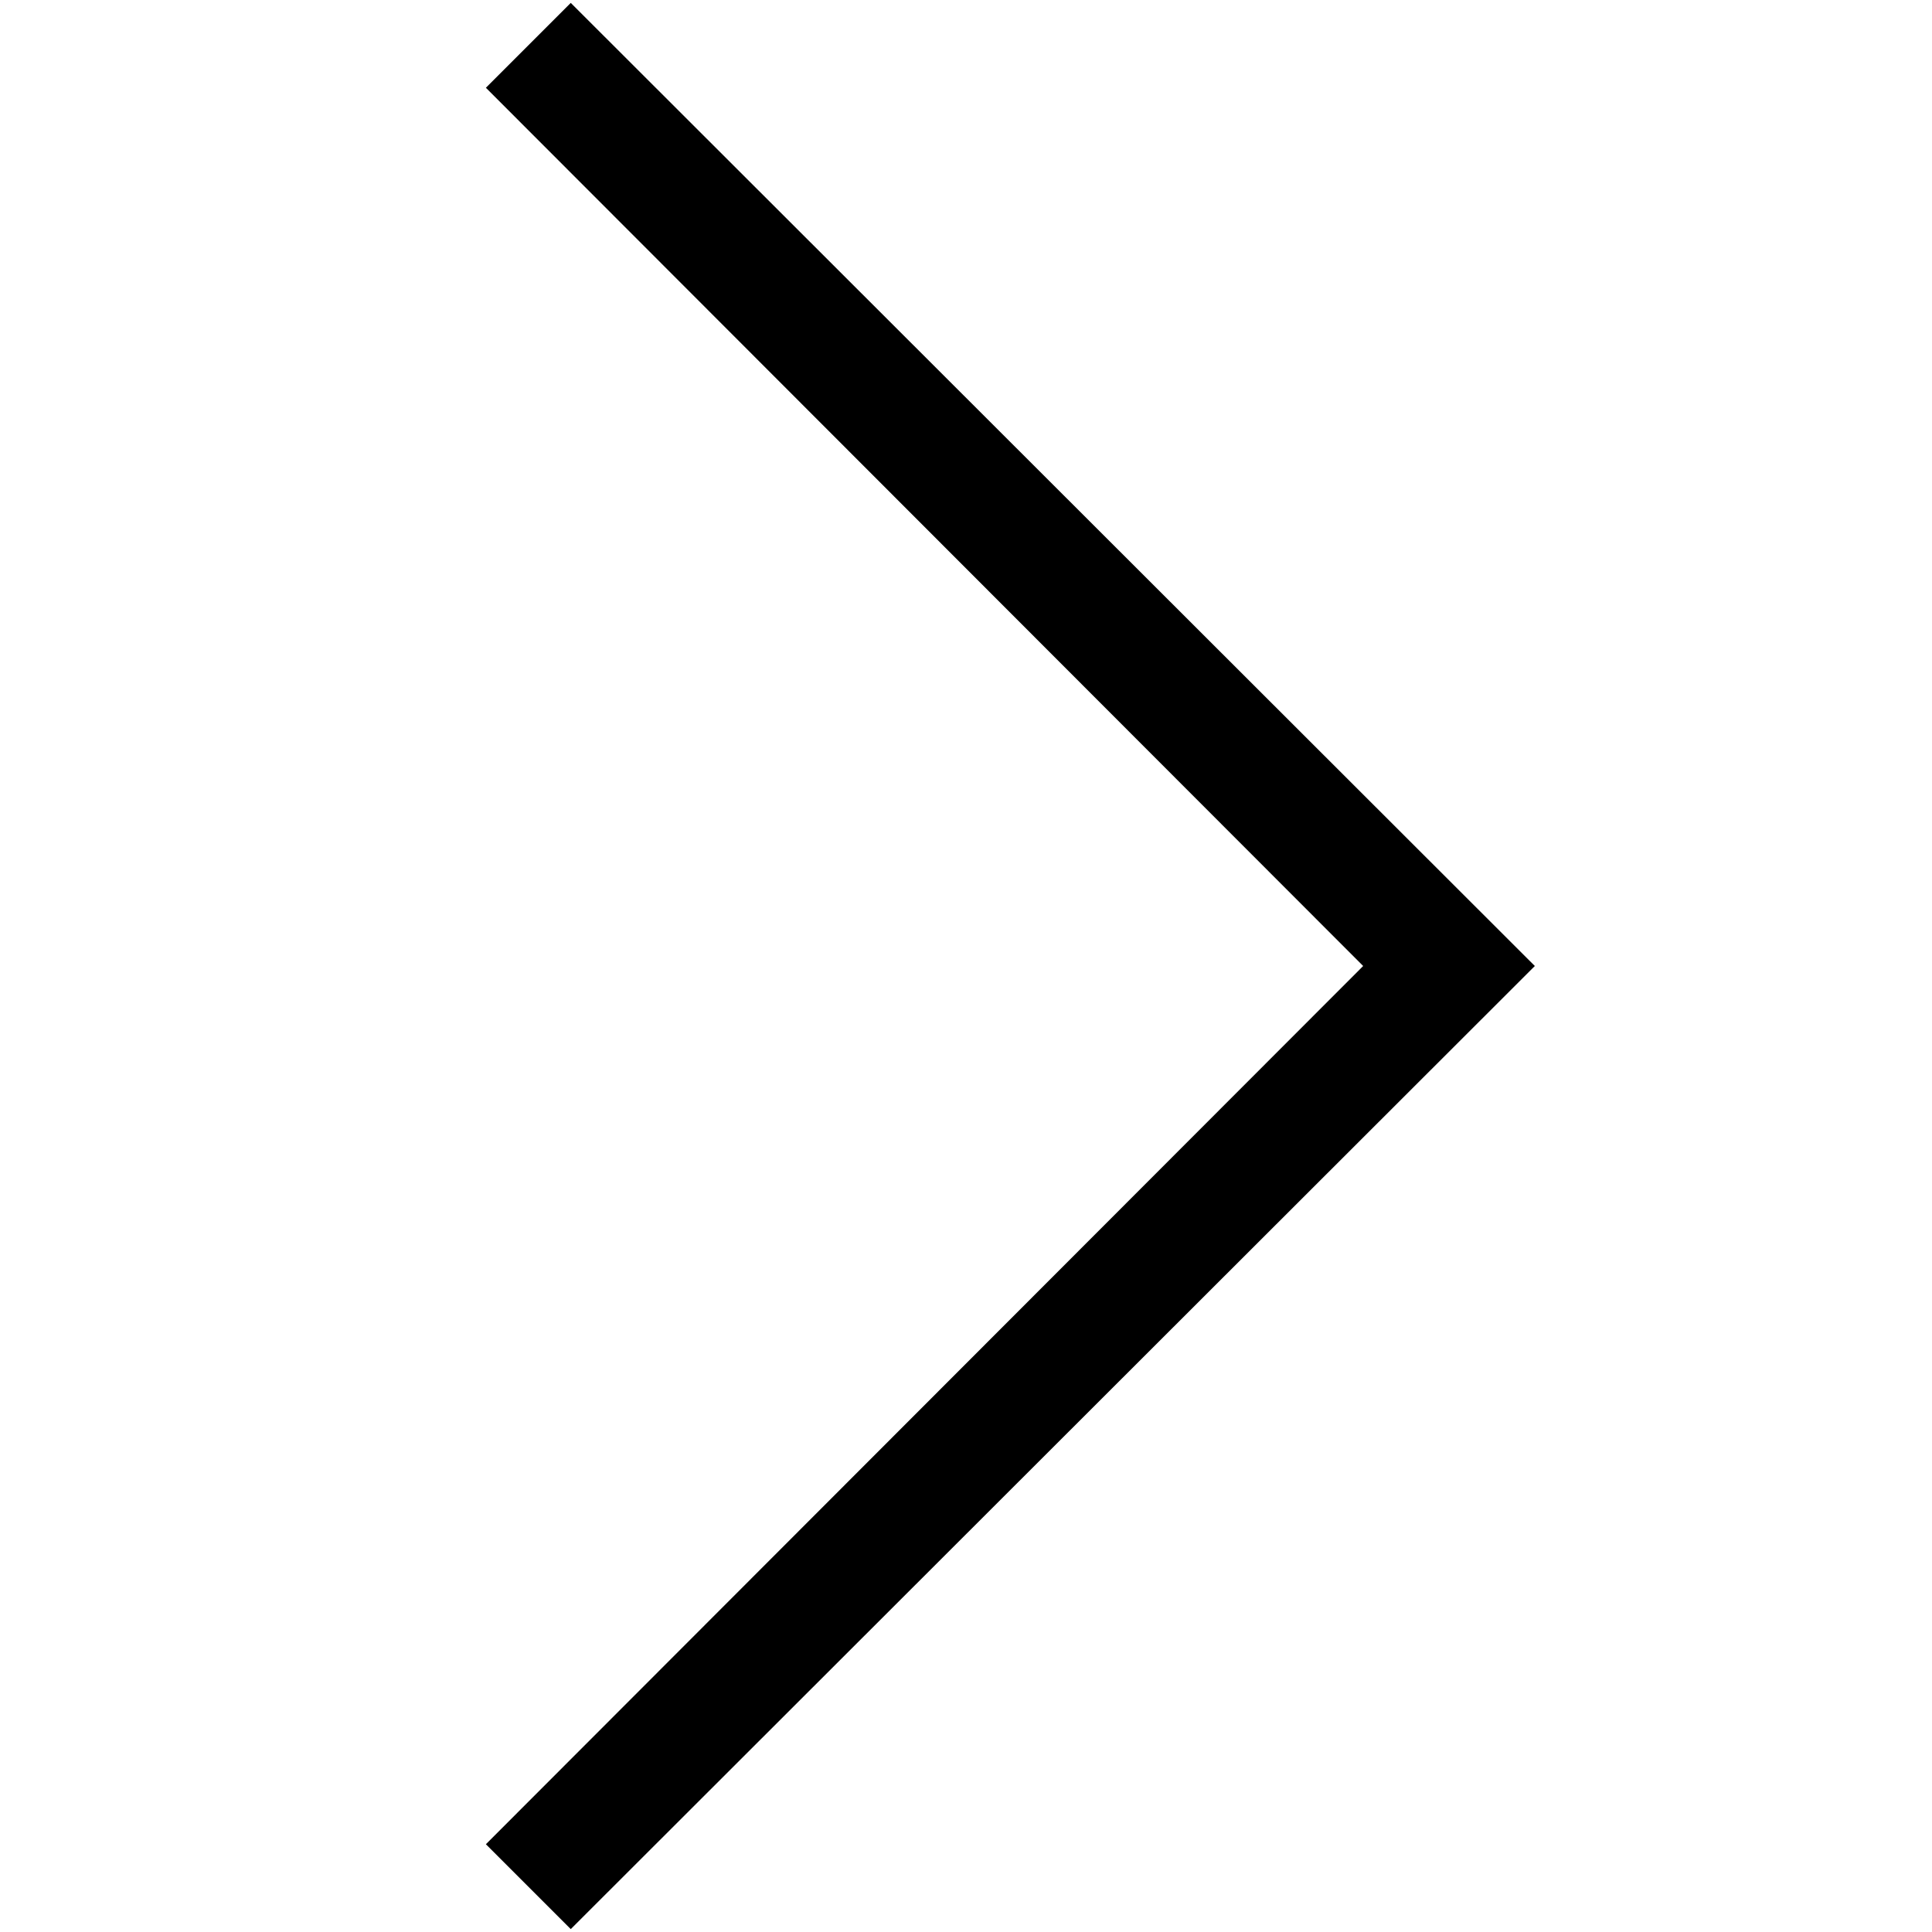
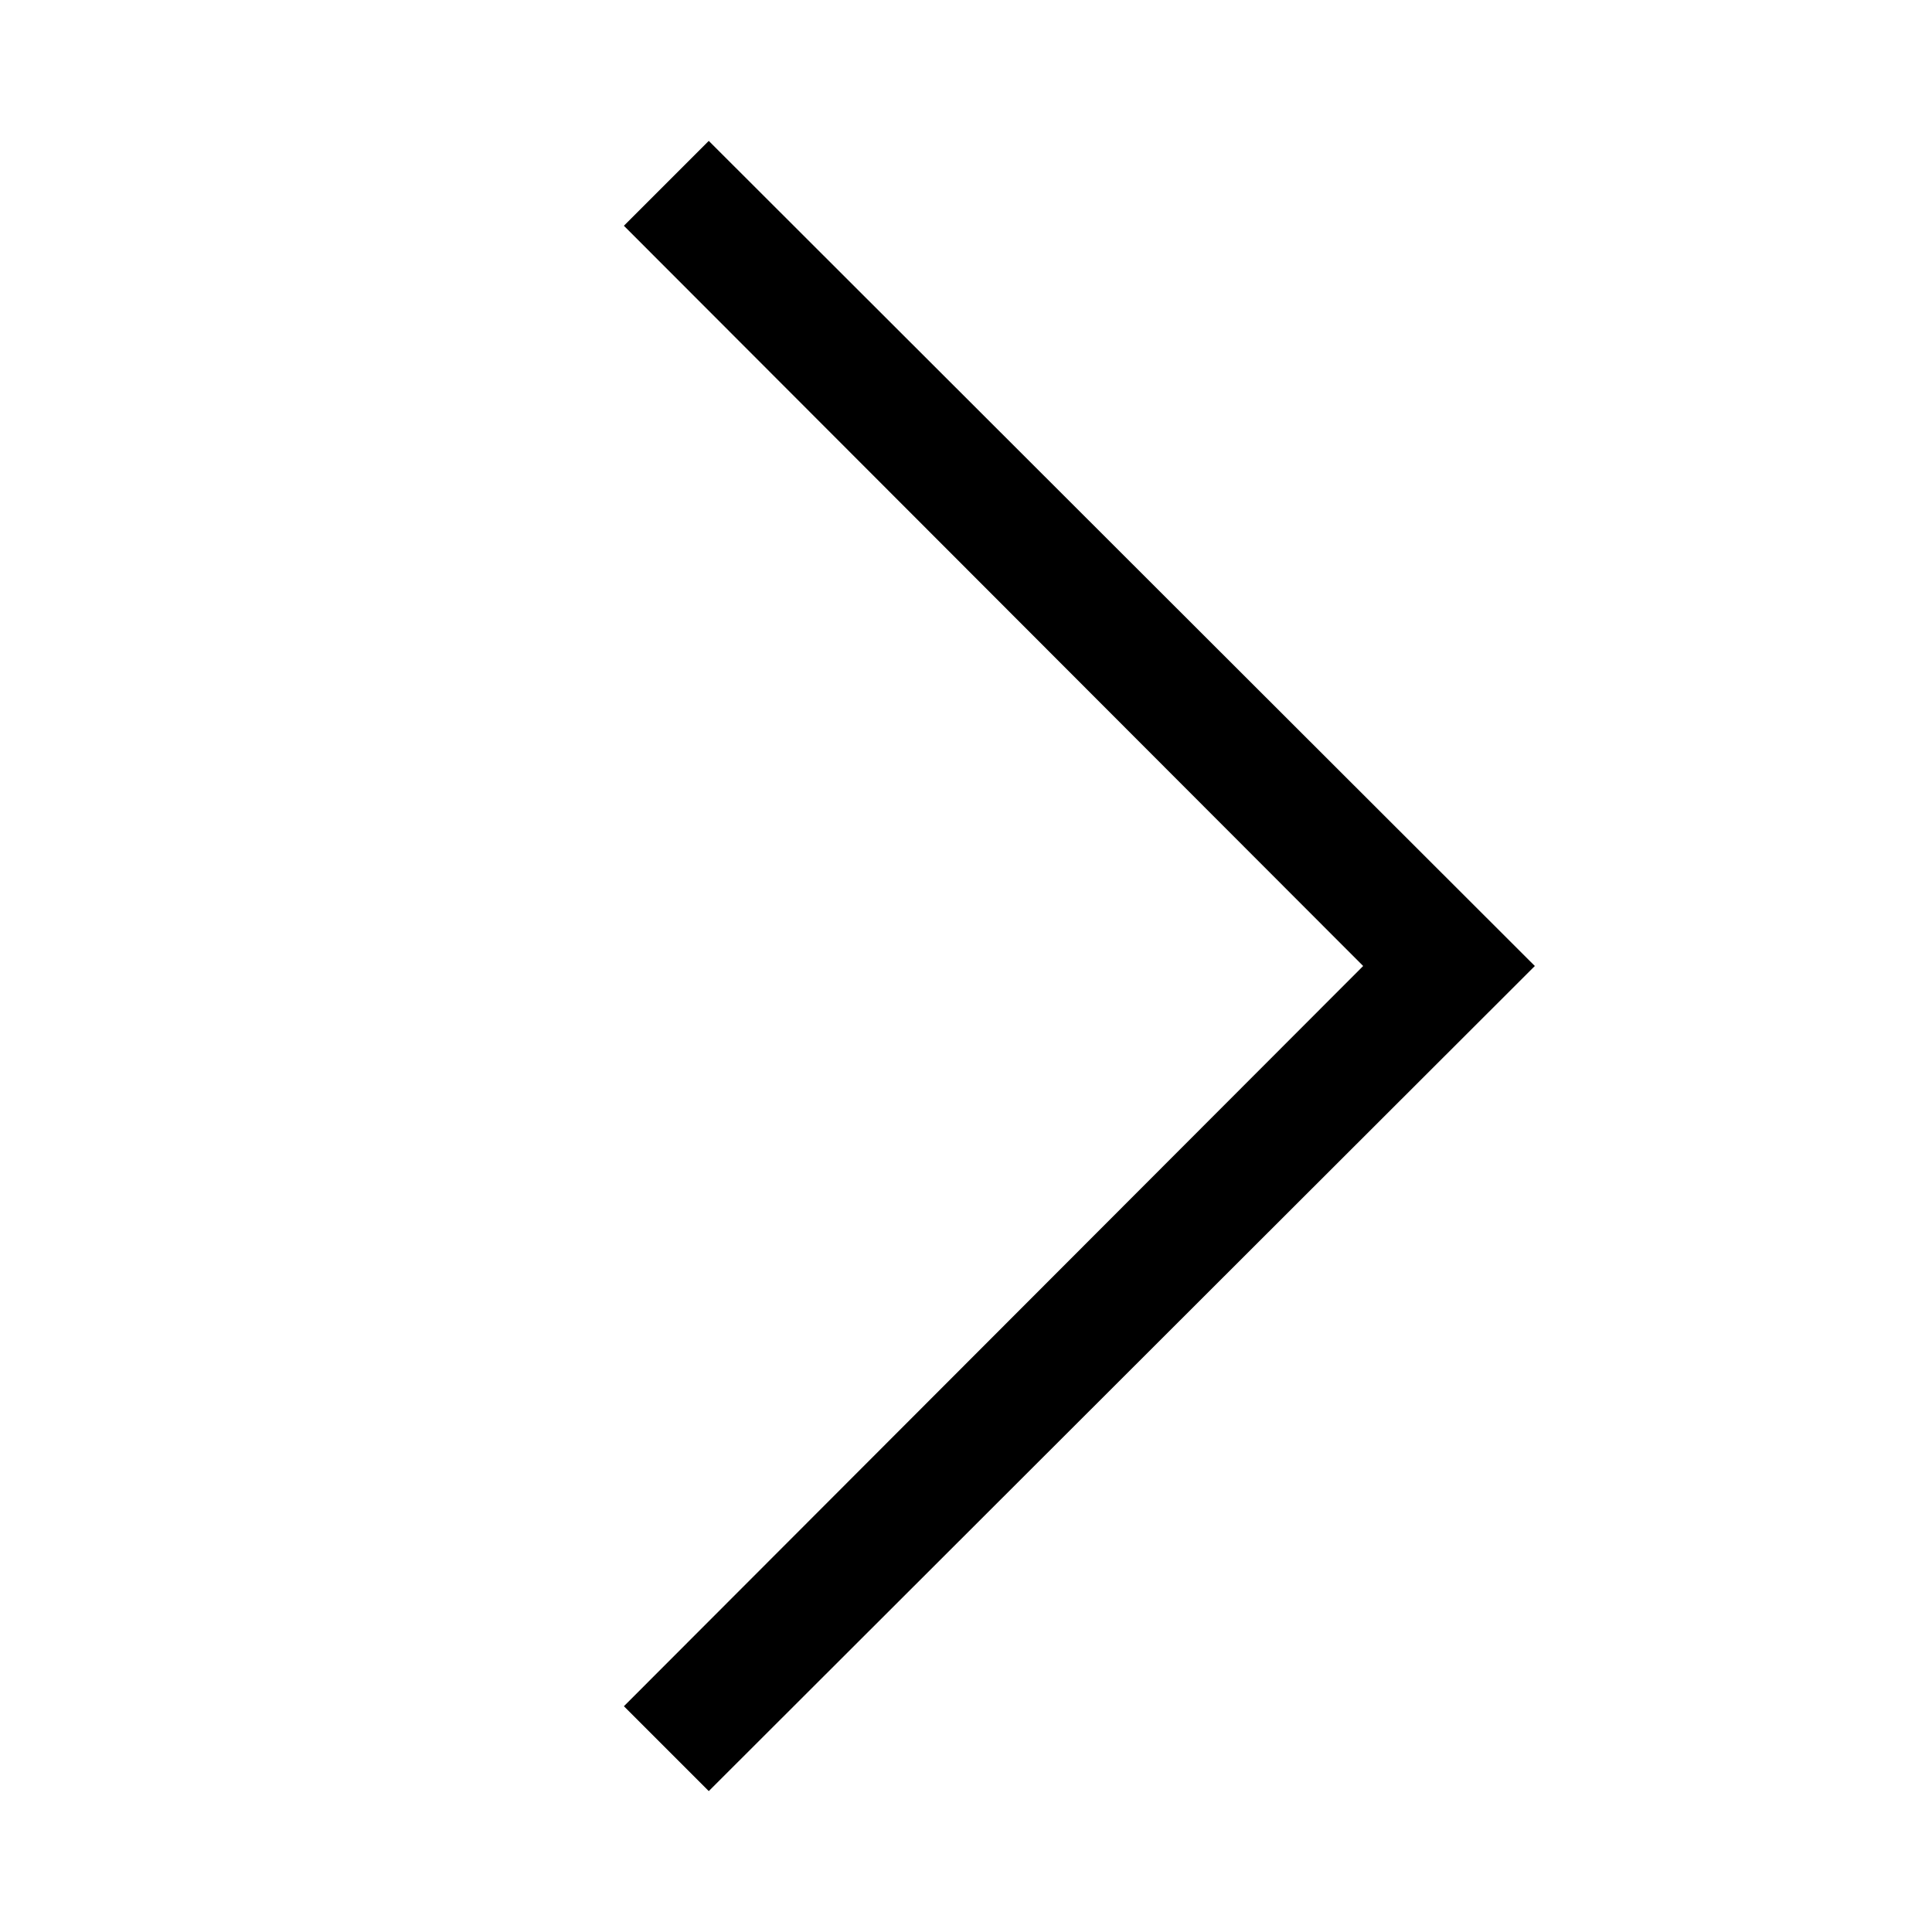
<svg xmlns="http://www.w3.org/2000/svg" width="14" height="14" viewBox="0 0 14 14" fill="none">
-   <path d="M3.521 13.364L9.878 7L3.521 0.636L4.136 0.021L11.122 7L4.136 13.979L3.521 13.364Z" fill="black" />
+   <path d="M4.521 12.364L9.878 7L4.521 1.636L5.136 1.021L11.122 7L5.136 12.979L4.521 12.364Z" fill="black" />
</svg>
